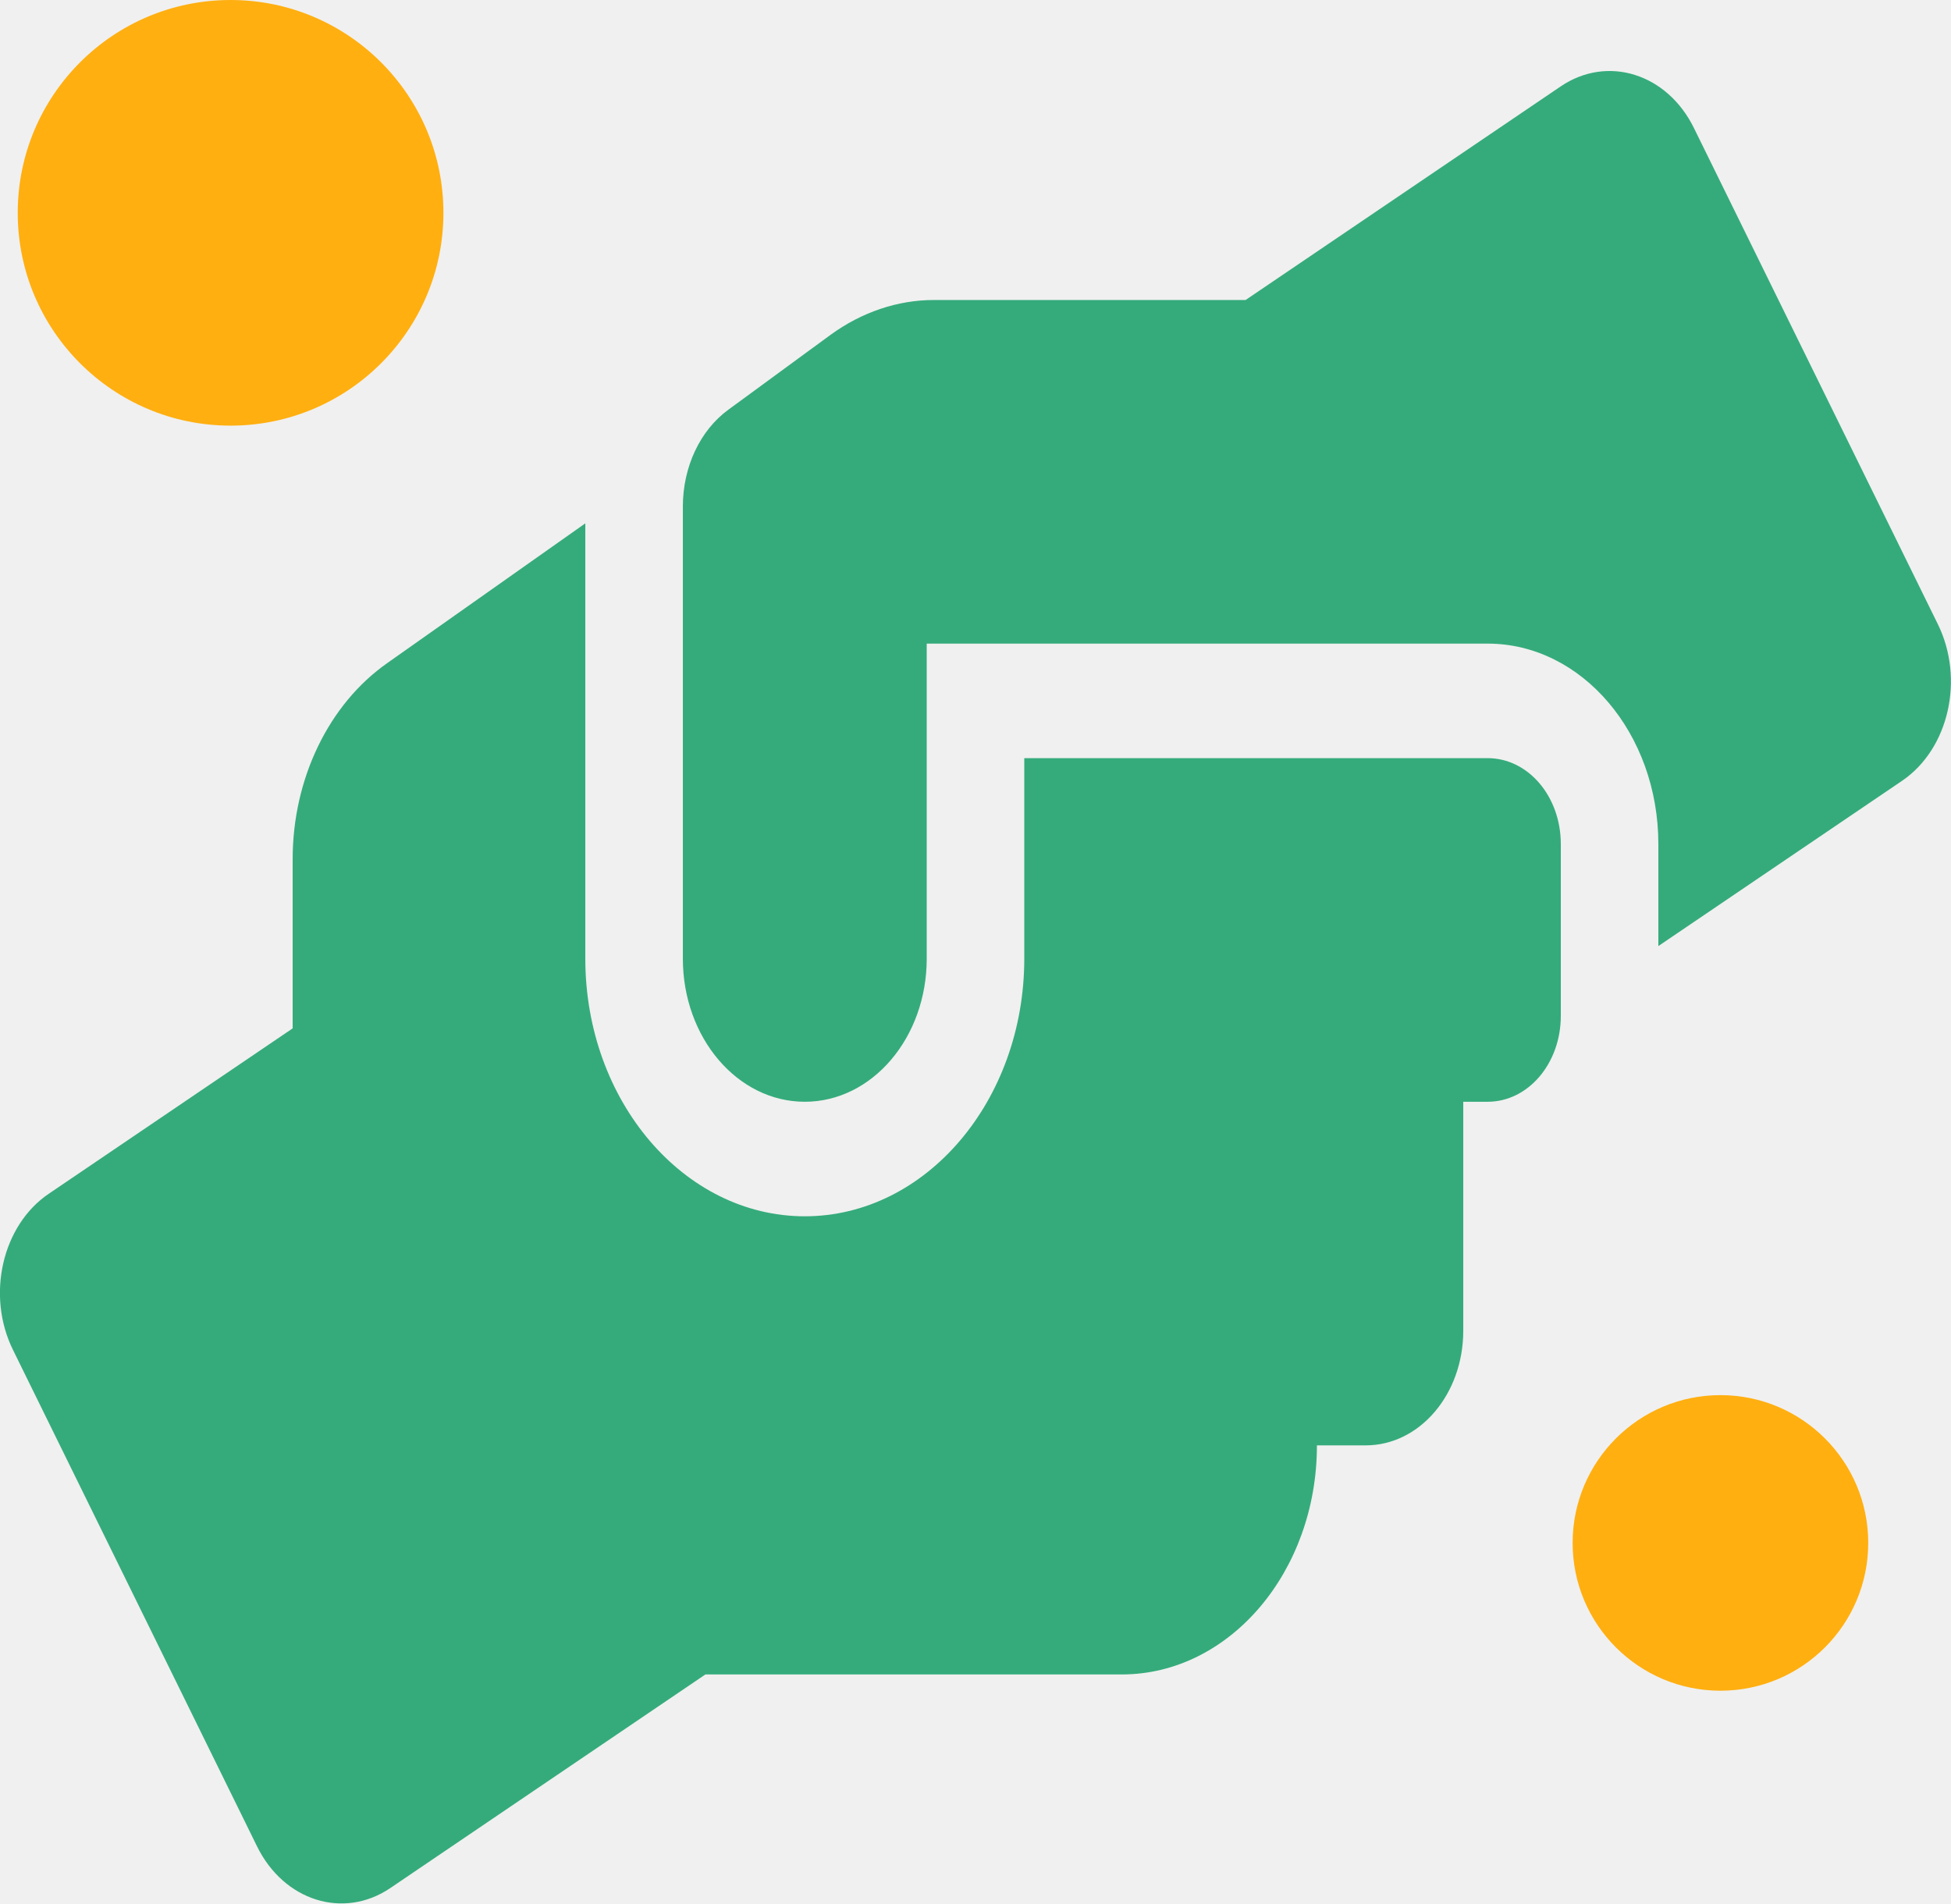
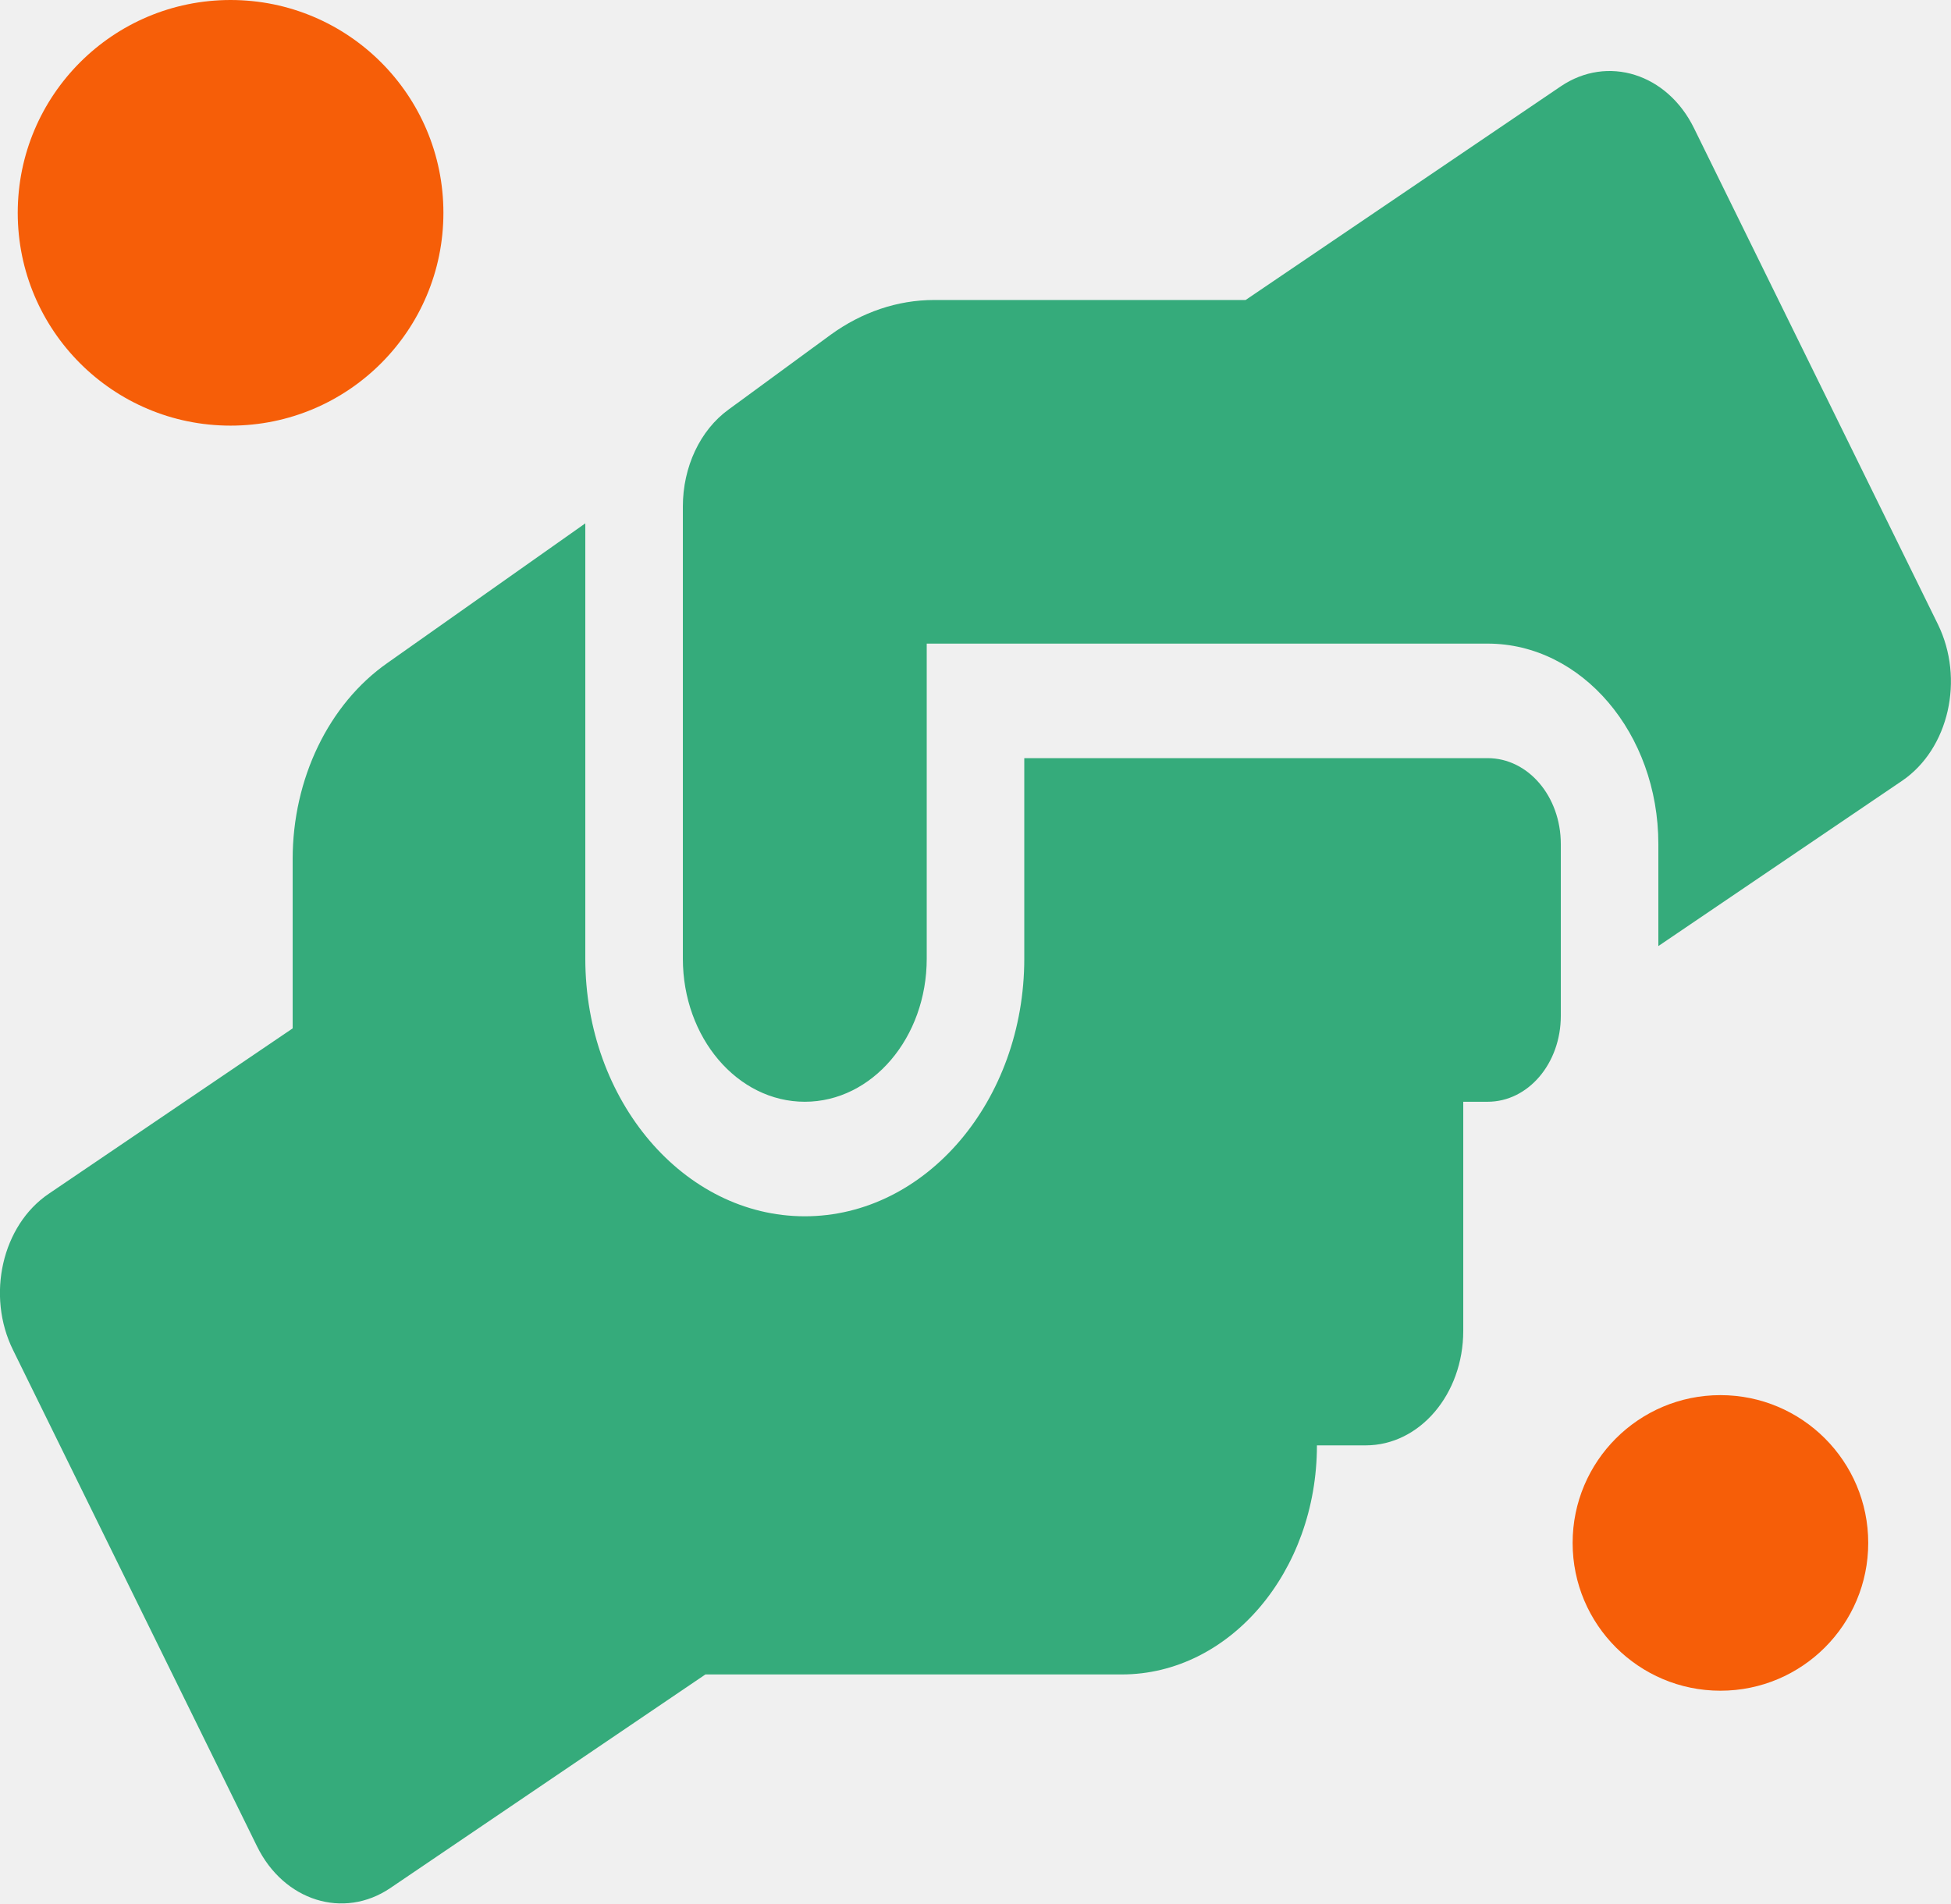
<svg xmlns="http://www.w3.org/2000/svg" width="330" height="322" viewBox="0 0 330 322" fill="none">
  <g clip-path="url(#clip0_290_132)">
    <path d="M251.626 128.248H173.251V162.154C173.251 186.192 156.596 205.748 136.126 205.748C115.656 205.748 99.001 186.192 99.001 162.154V88.53L65.537 112.143C55.586 119.106 49.501 131.76 49.501 145.322V173.961L8.251 201.934C0.362 207.262 -2.371 219.129 2.218 228.393L43.468 312.311C48.006 321.574 58.112 324.723 66.001 319.395L119.317 283.248H189.751C207.953 283.248 222.751 265.871 222.751 244.498H231.001C240.128 244.498 247.501 235.84 247.501 225.123V186.373H251.626C258.484 186.373 264.001 179.895 264.001 171.842V142.78C264.001 134.727 258.484 128.248 251.626 128.248ZM327.784 105.604L286.534 21.686C281.996 12.422 271.89 9.274 264.001 14.602L210.685 50.748H157.989C151.801 50.748 145.768 52.807 140.509 56.621L123.236 69.276C118.389 72.787 115.501 79.024 115.501 85.684V162.154C115.501 175.535 124.731 186.373 136.126 186.373C147.521 186.373 156.751 175.535 156.751 162.154V108.873H251.626C267.559 108.873 280.501 124.071 280.501 142.78V160.035L321.751 132.063C329.64 126.674 332.321 114.867 327.784 105.604Z" fill="#35AB7B" />
  </g>
-   <circle cx="291" cy="261" r="25" fill="#FFAF10" />
-   <circle cx="39" cy="36" r="36" fill="#FFAF10" />
+   <circle cx="291" cy="261" r="25" fill="#F65E08" />
+   <circle cx="39" cy="36" r="36" fill="#F65E08" />
  <defs>
    <clipPath id="clip0_290_132">
      <rect width="330" height="310" fill="white" transform="translate(0 12)" />
    </clipPath>
  </defs>
</svg>
